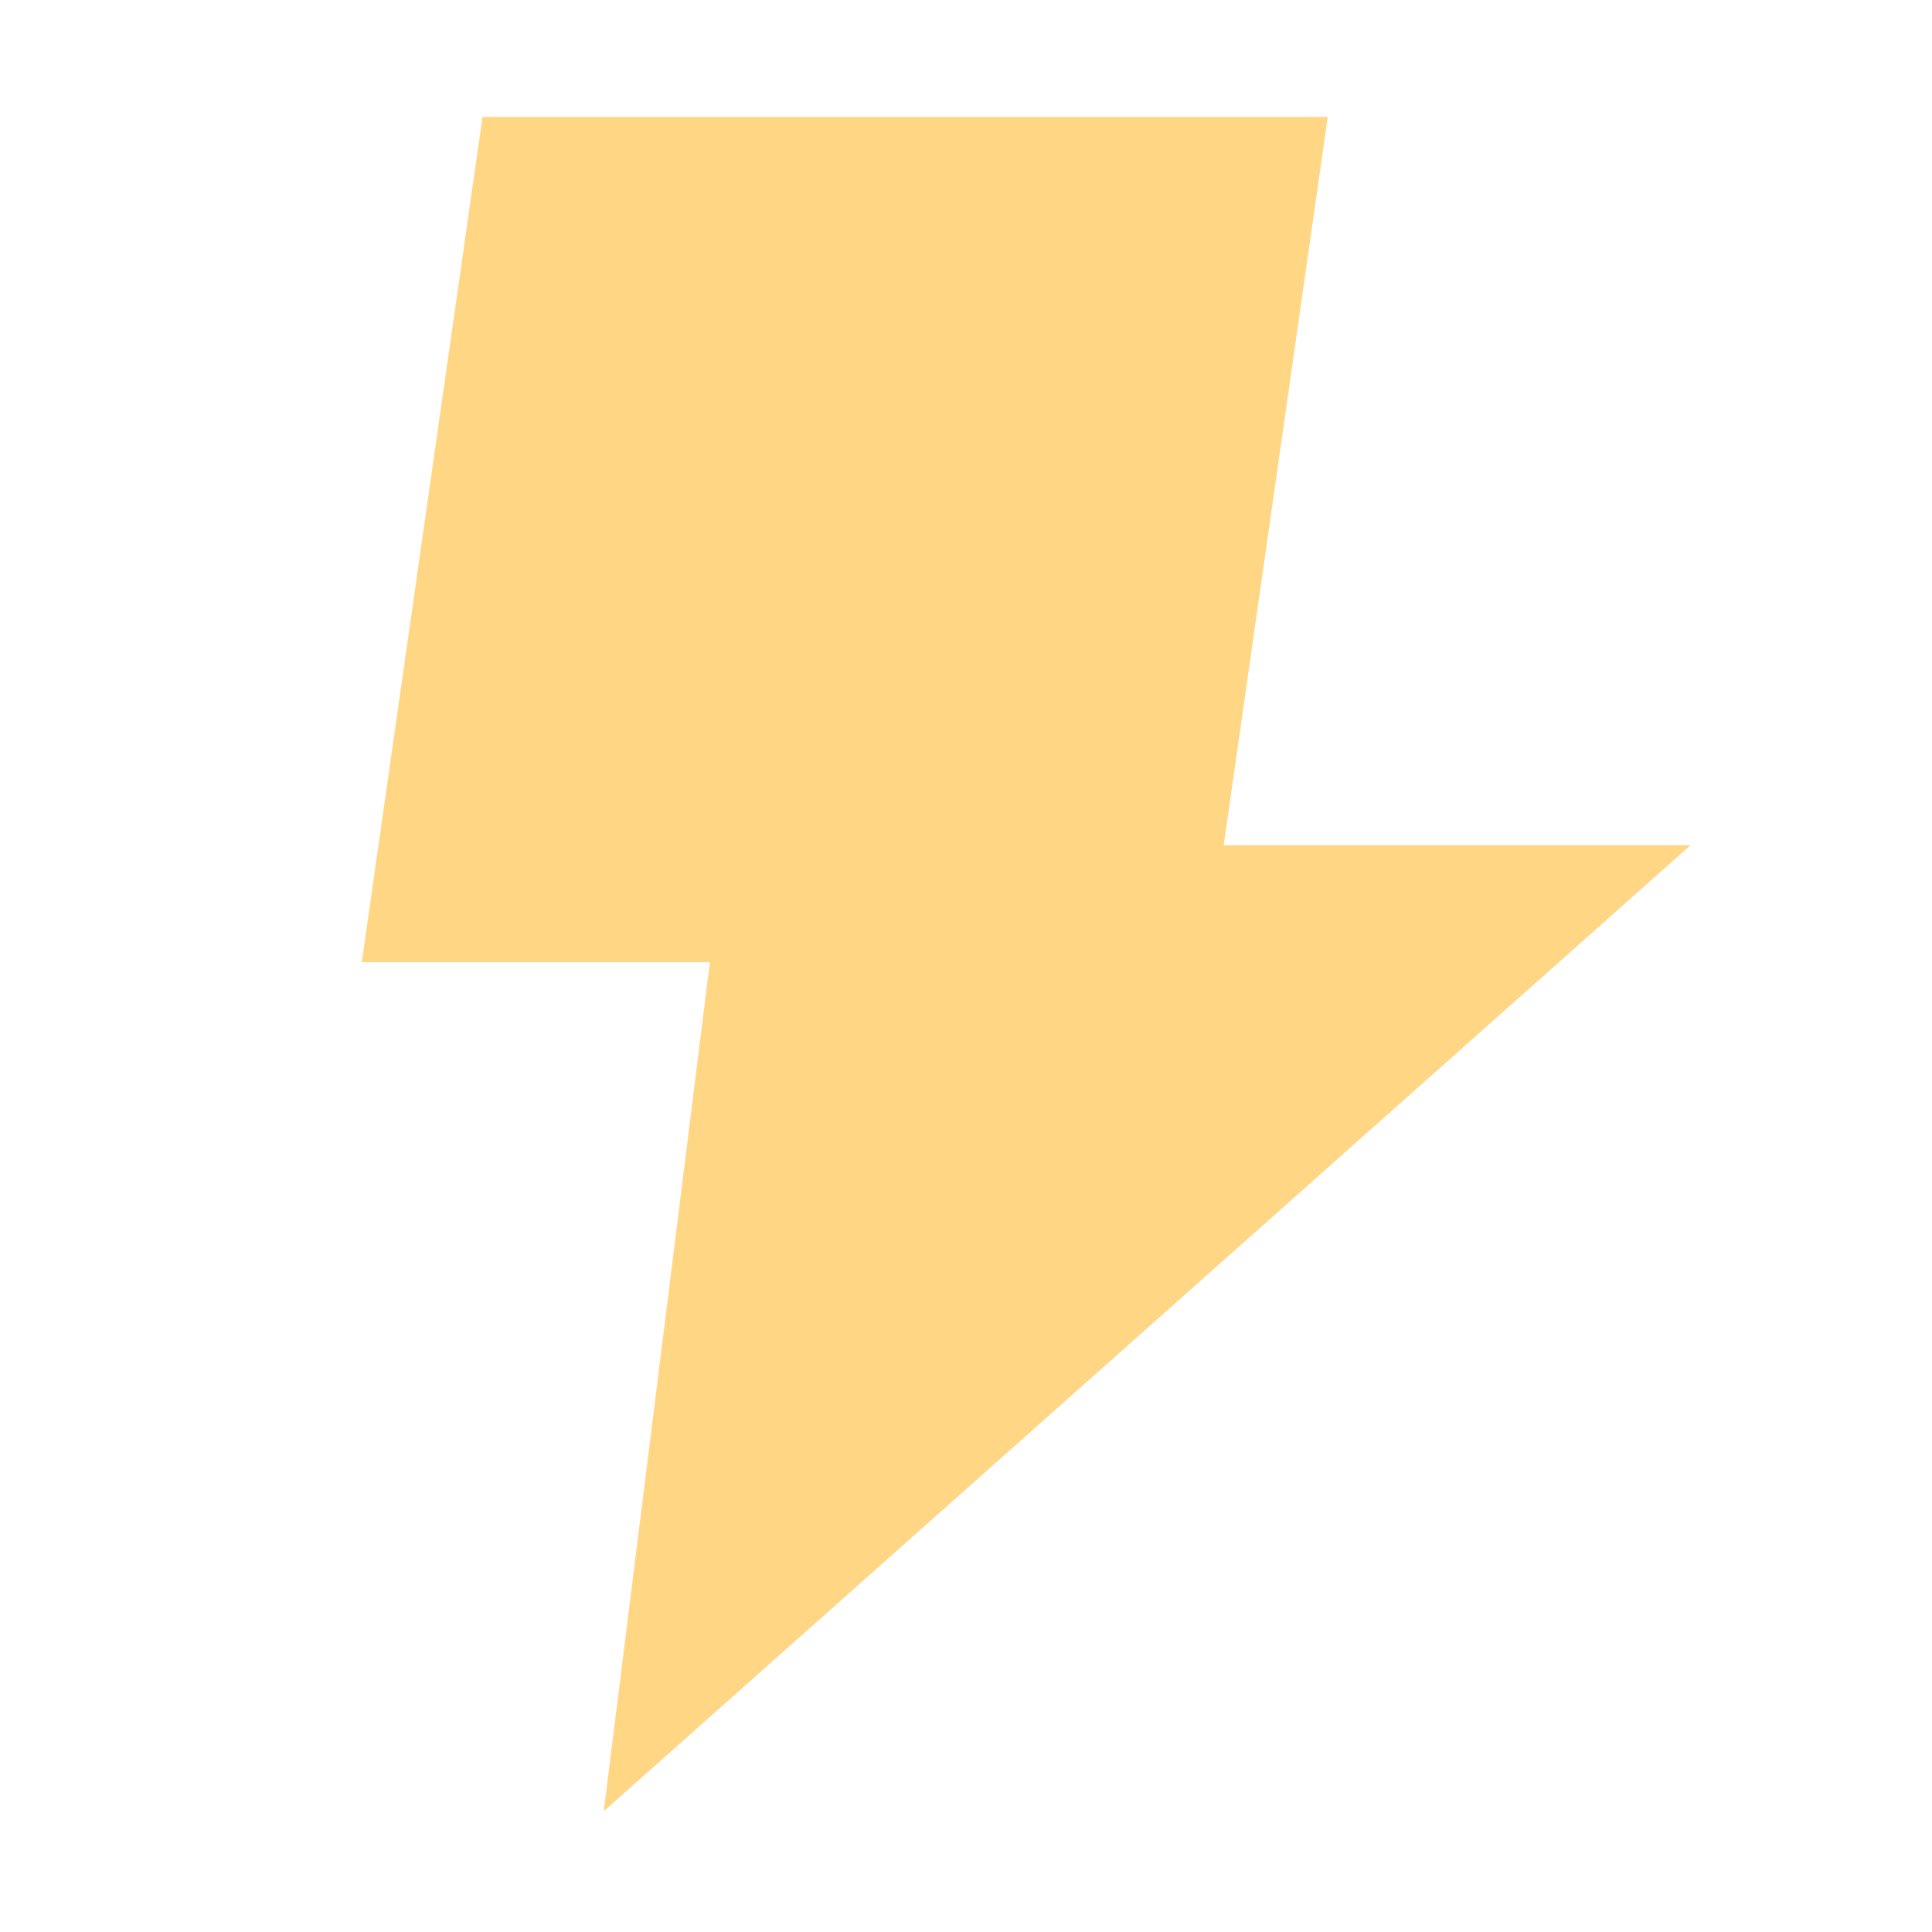
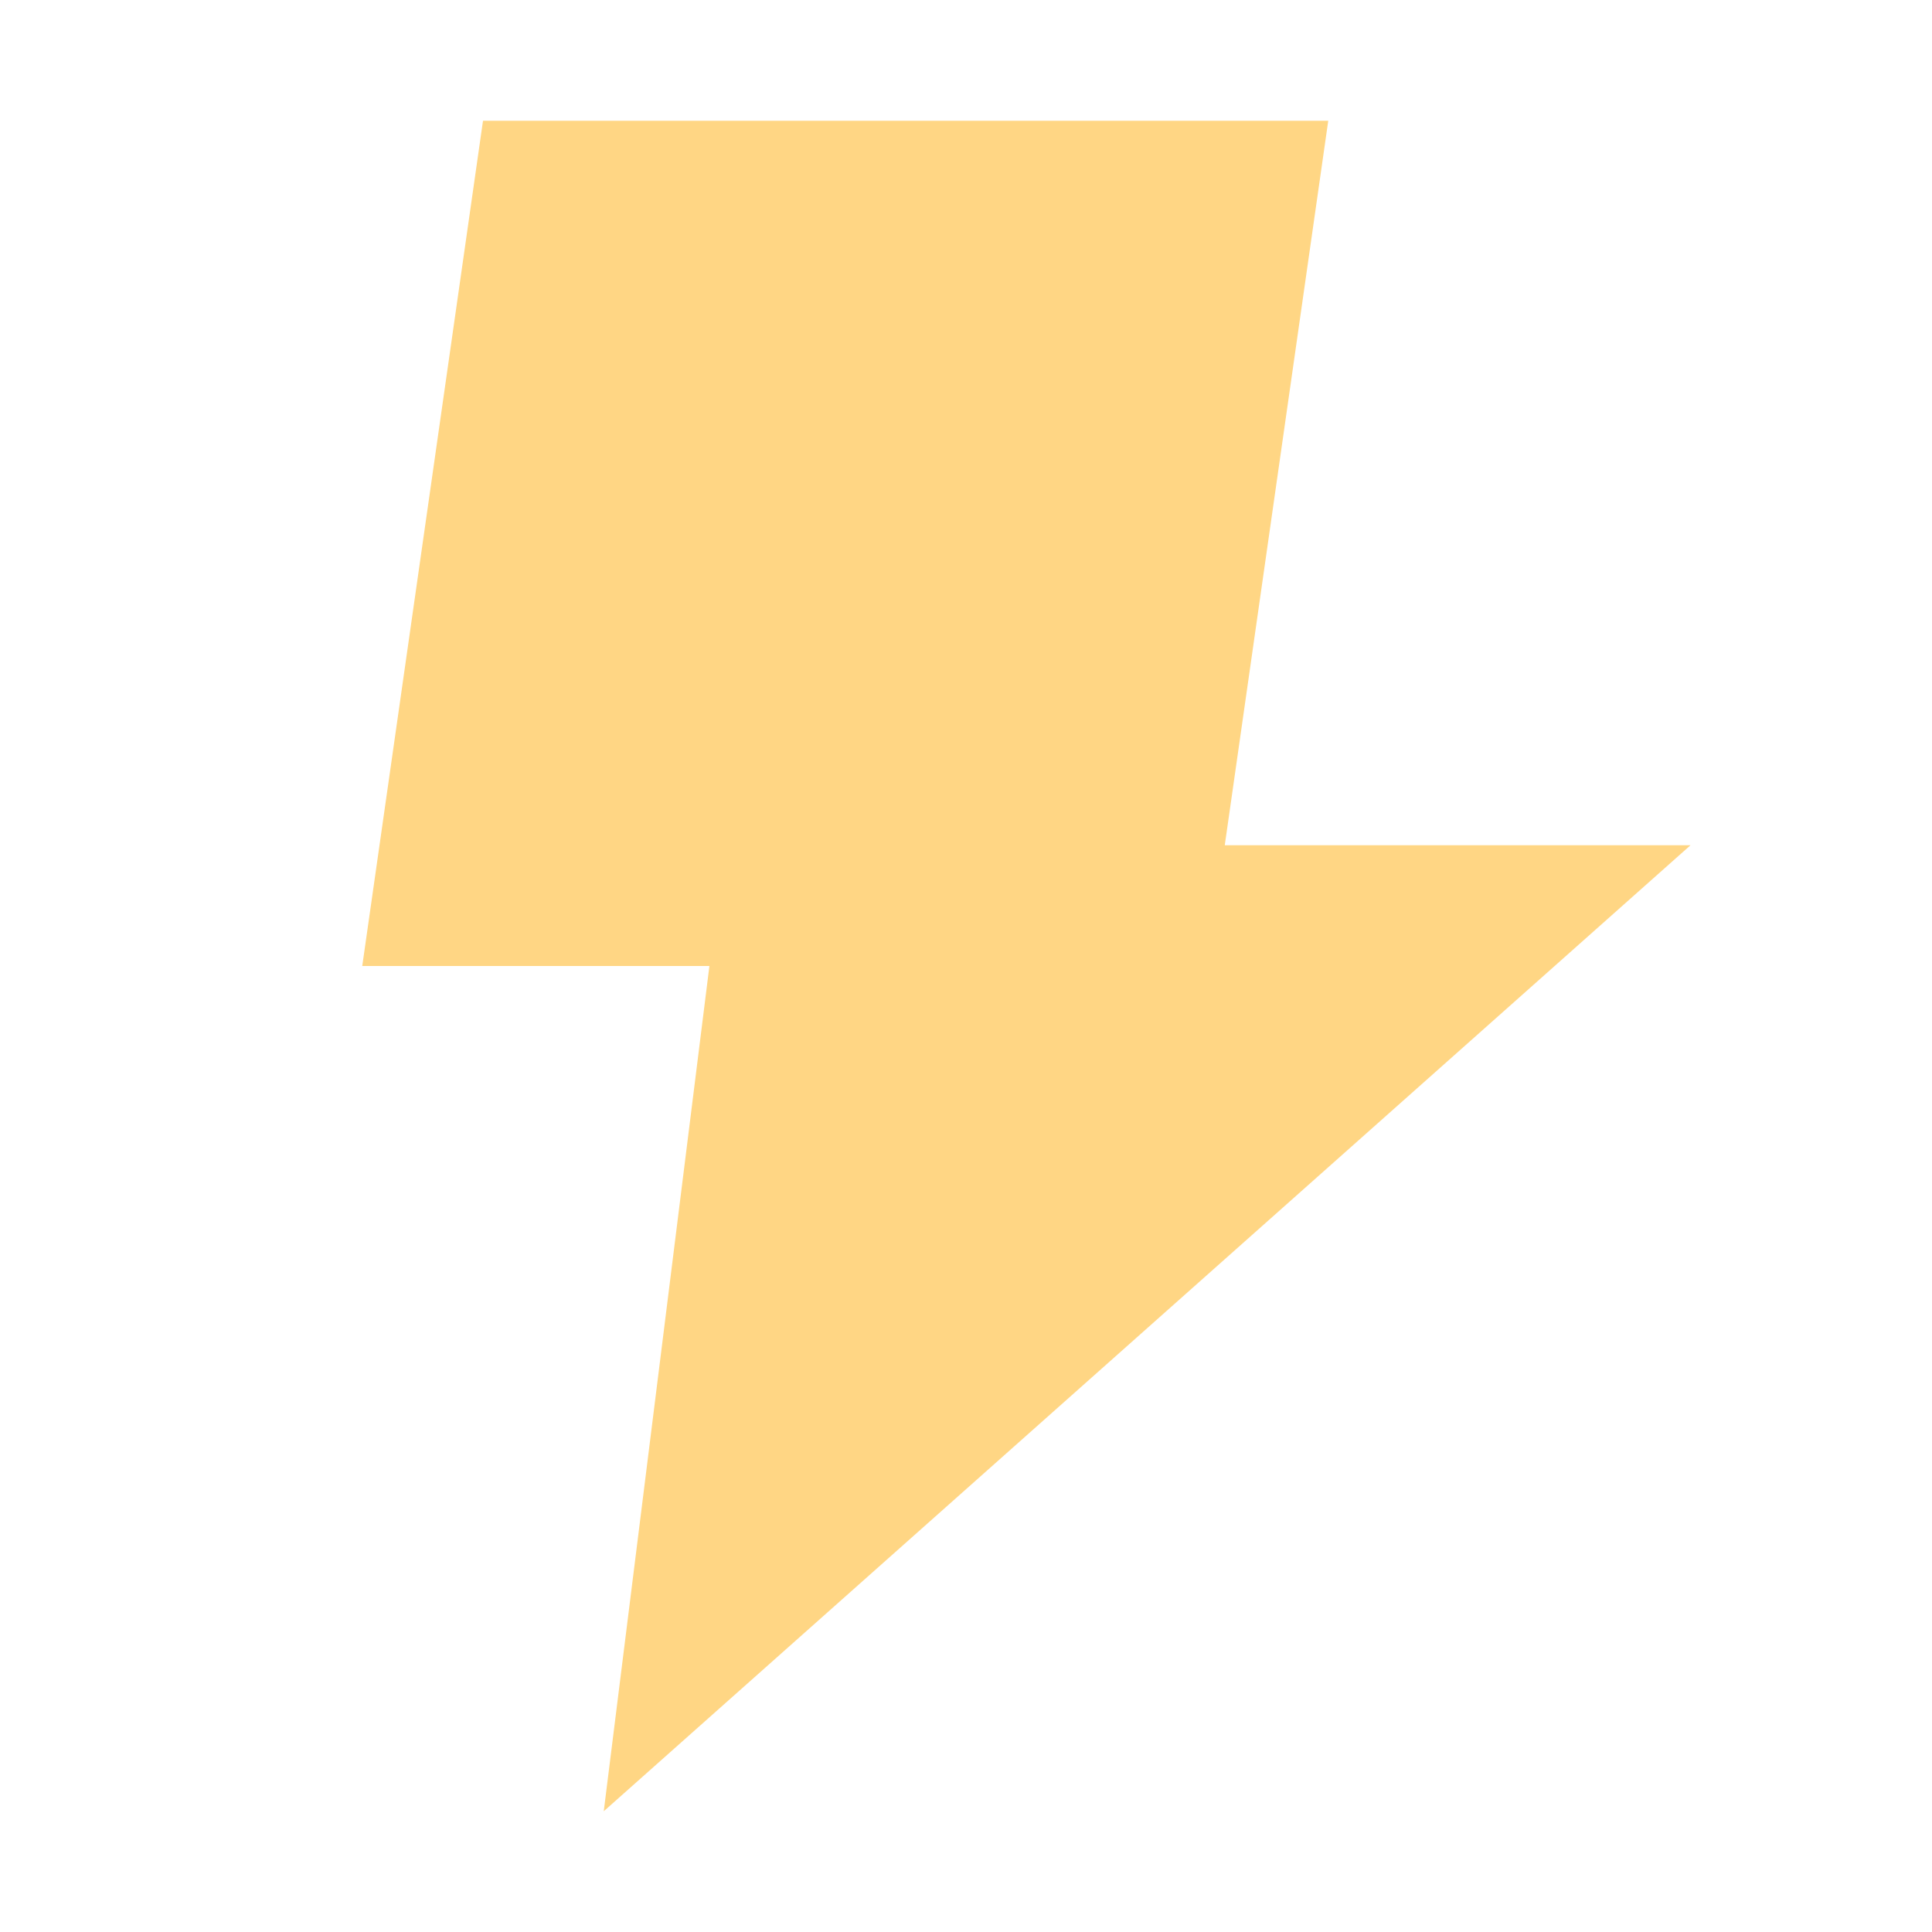
<svg xmlns="http://www.w3.org/2000/svg" width="16" height="16" version="1.1" viewBox="0 0 16 16">
-   <g transform="translate(0 -1036.4)" fill="#ffd684">
-     <rect transform="matrix(1 0 -.14142 .98995 0 0)" x="152.19" y="1047.9" width="7" height="7.071" />
-     <path d="m6 1043.4h8l-9 8z" />
+   <g transform="translate(0 -1036.4)">
+     <path transform="translate(0 1036.4)" d="m4 1l-1 7h2.875l-0.875 7 9-8h-3.857l0.857-6h-7z" fill="#ffd684" />
  </g>
</svg>
